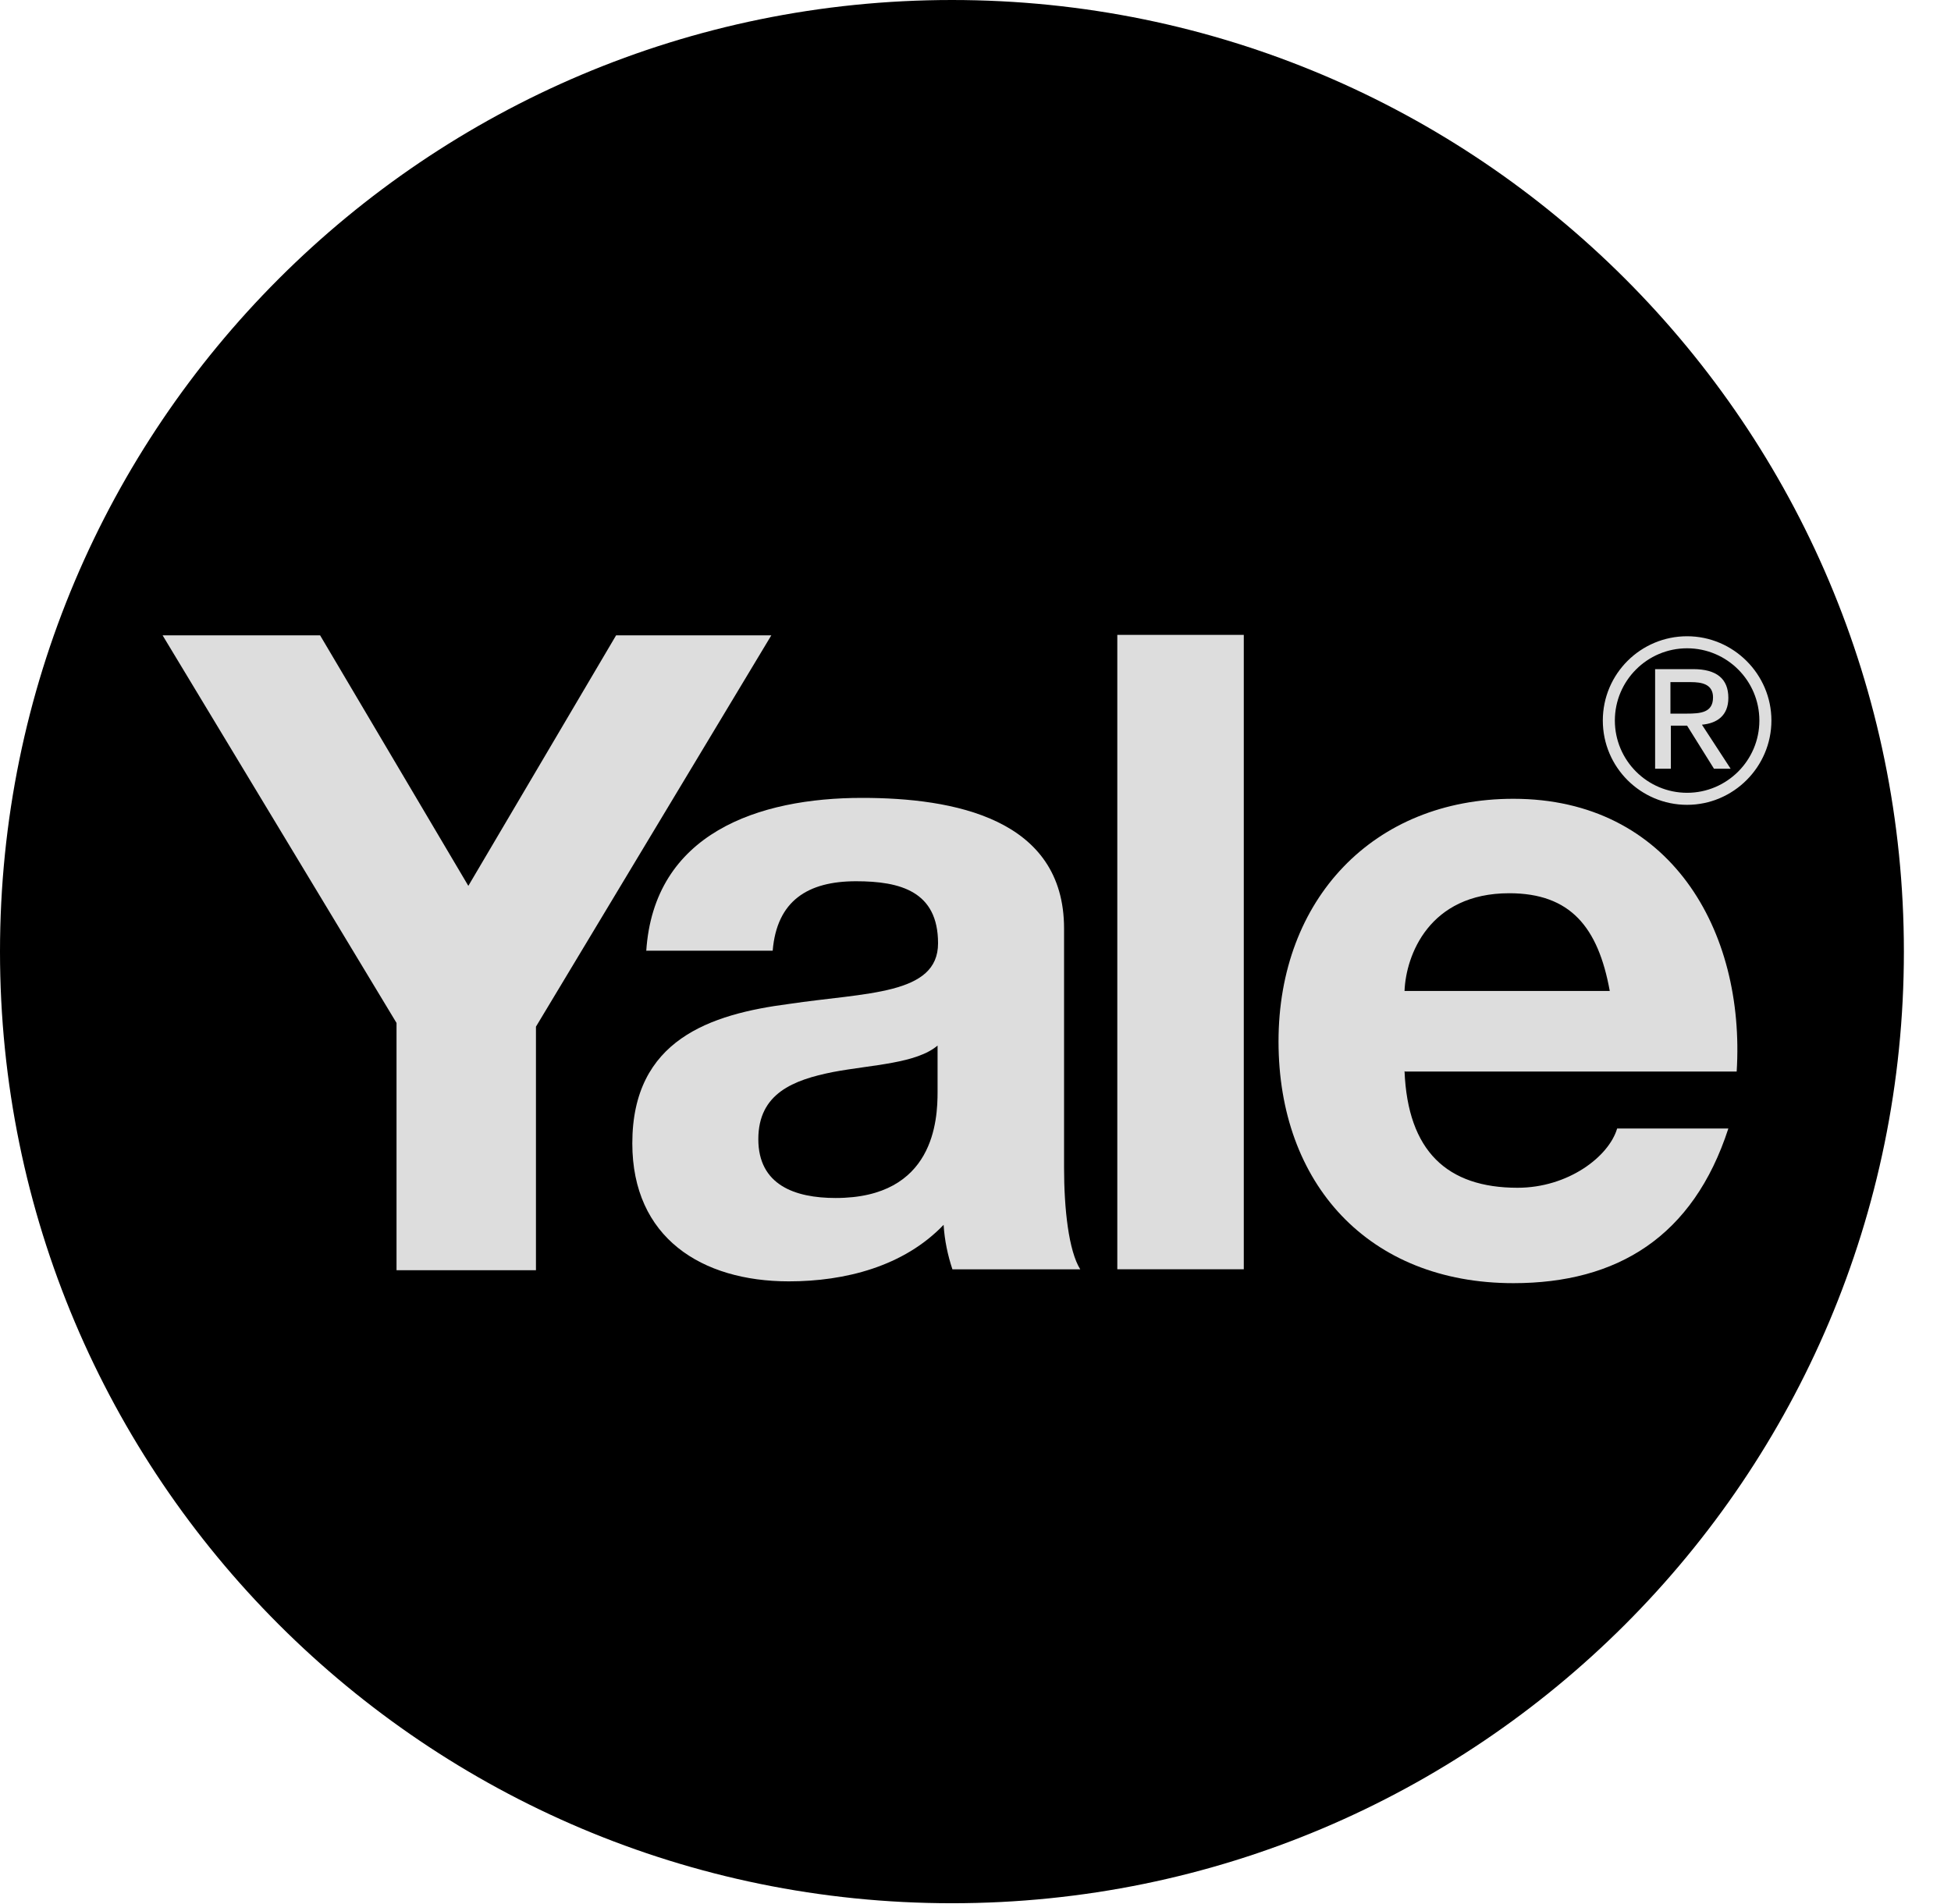
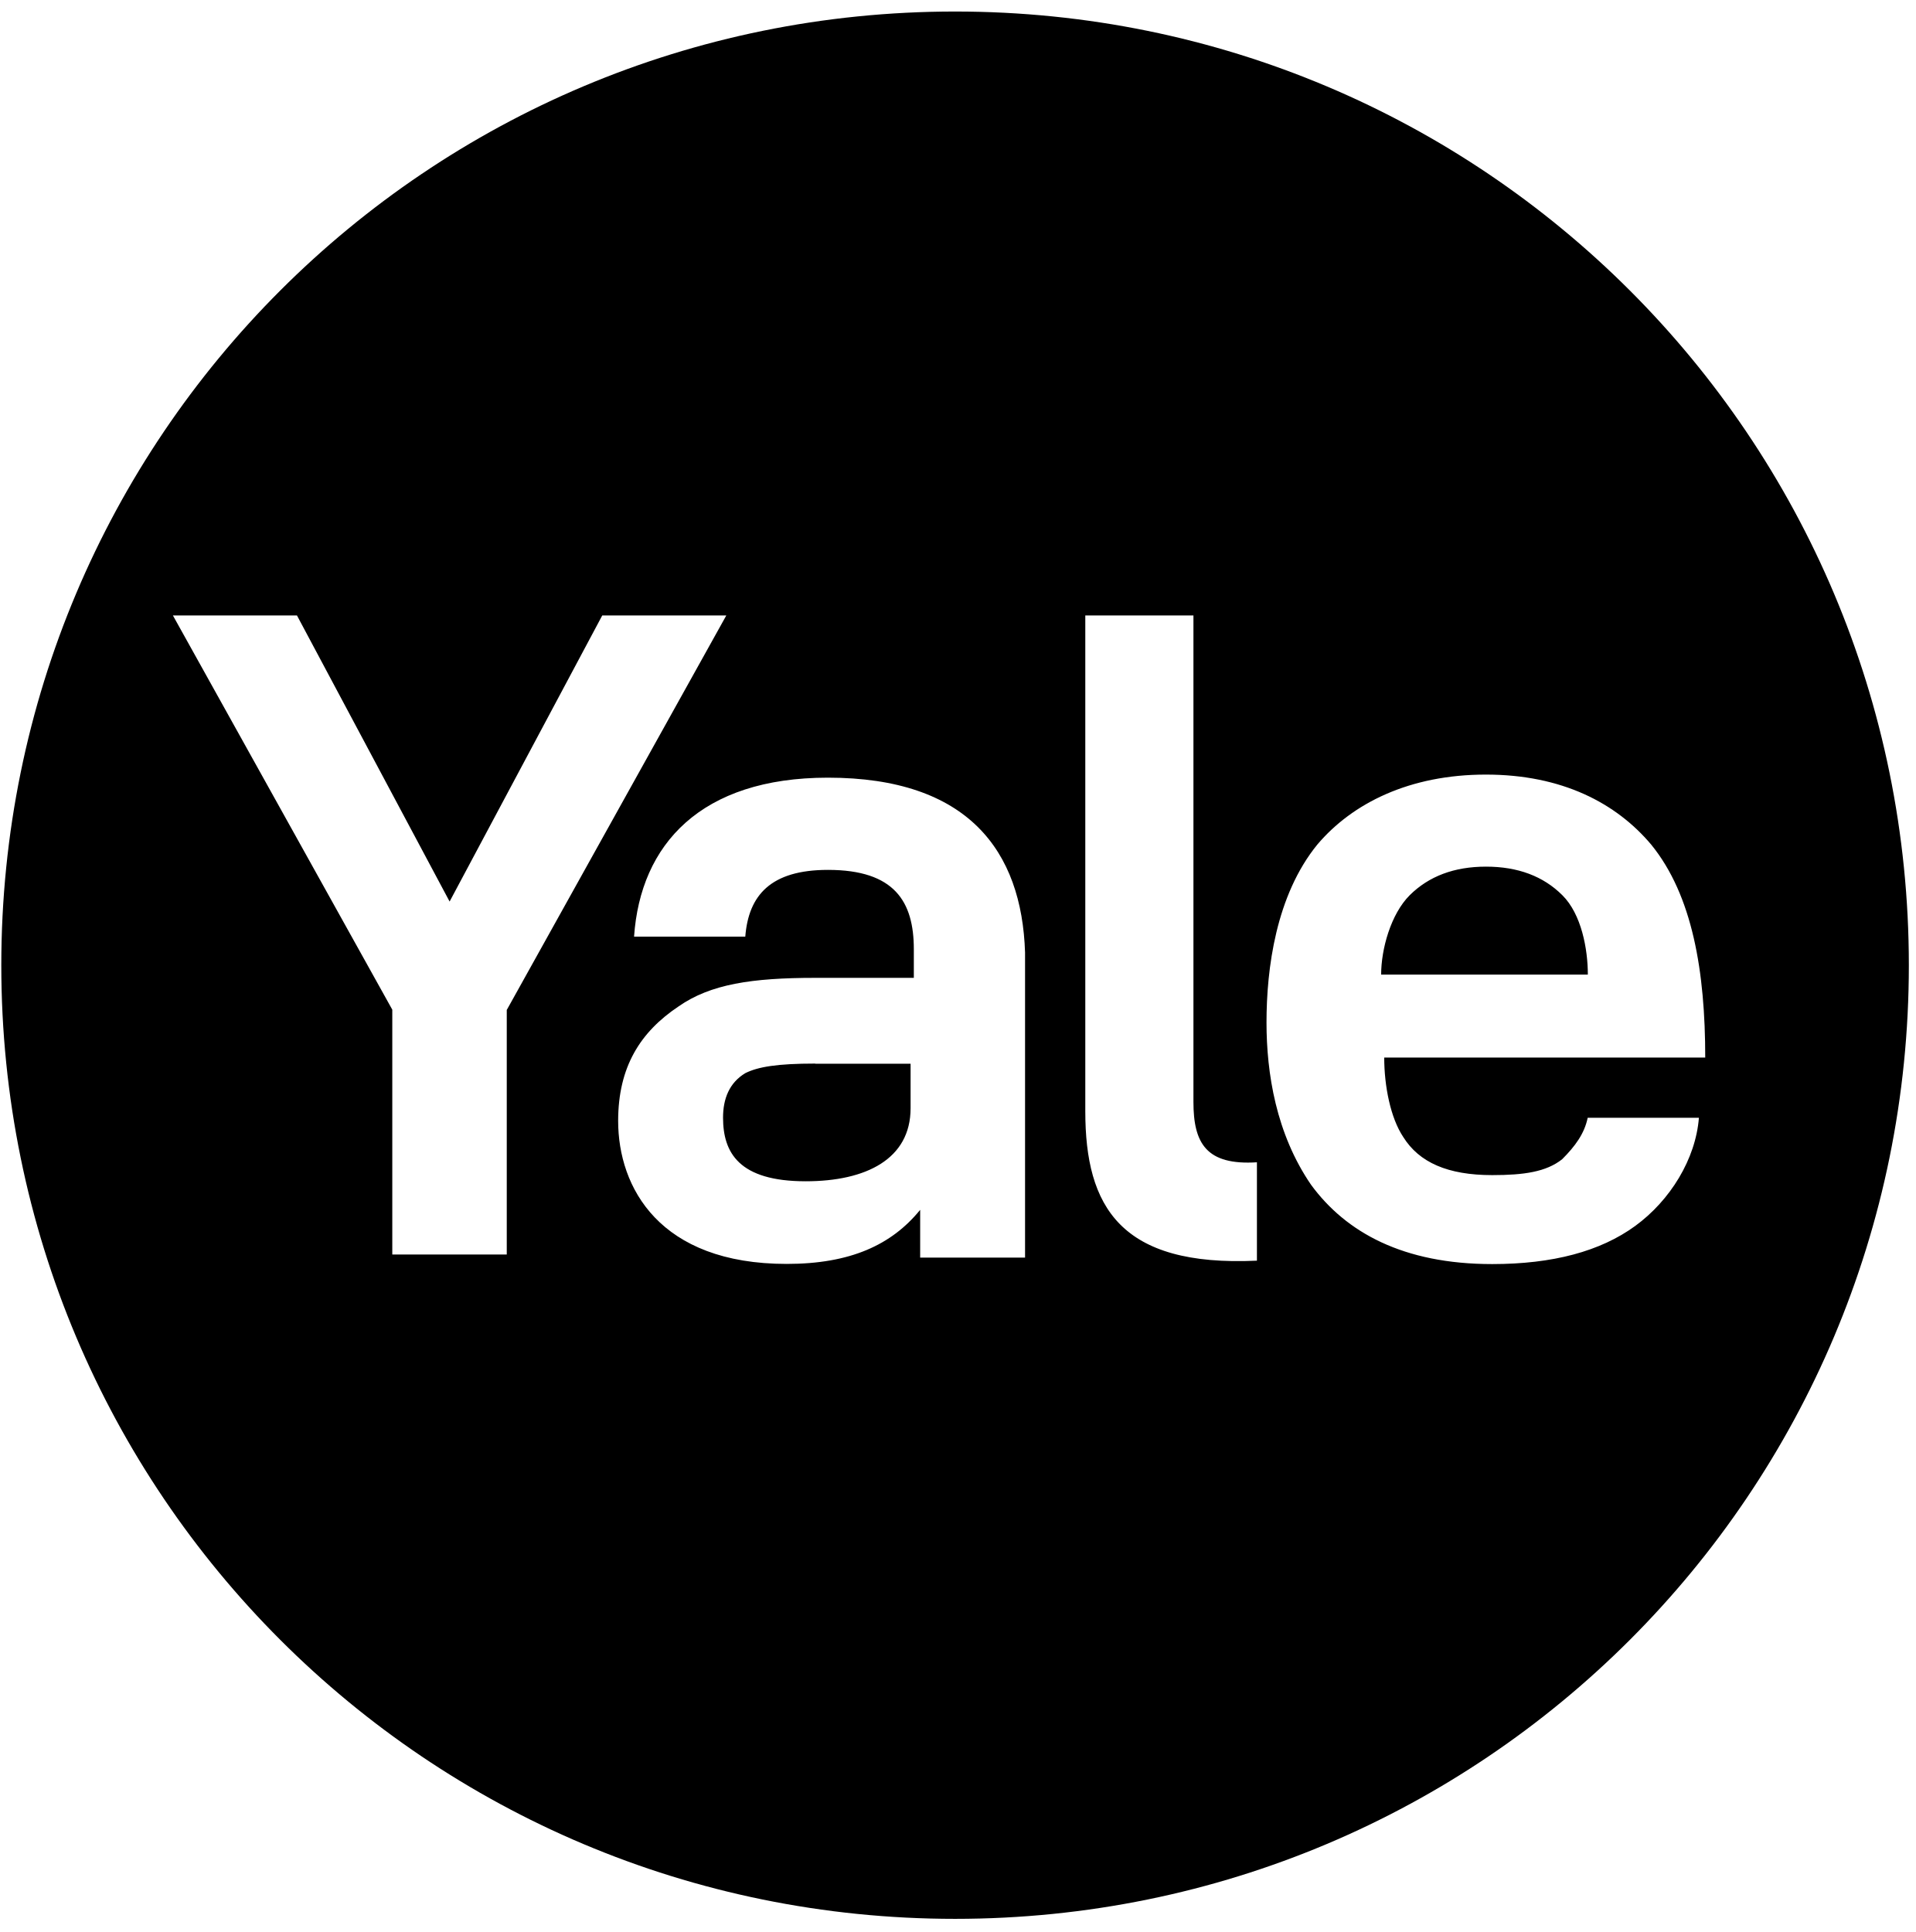
- <svg xmlns="http://www.w3.org/2000/svg" width="41" height="40" viewBox="0 0 41 40" fill="none">
-   <path d="M40.01 20C40.01 31.046 31.054 40 20.005 40C8.956 40 0 31.046 0 20C0 8.954 8.956 0 20.005 0C31.054 0 40.01 8.954 40.01 20Z" fill="black" />
-   <path d="M8.333 21.499L3.417 13.353H6.727L9.842 18.618L12.947 13.353H16.209L11.263 21.577V26.696H8.333V21.499Z" fill="#DDDDDD" />
-   <path d="M13.58 20C13.736 17.509 15.945 16.769 18.116 16.769C20.034 16.769 22.361 17.197 22.361 19.514V24.535C22.361 25.411 22.458 26.287 22.701 26.677H20.015C19.917 26.385 19.849 26.063 19.83 25.742C18.992 26.618 17.756 26.93 16.578 26.93C14.748 26.93 13.288 26.015 13.288 24.029C13.288 21.849 14.933 21.314 16.578 21.1C18.204 20.857 19.713 20.915 19.713 19.825C19.713 18.735 18.924 18.521 17.99 18.521C16.977 18.521 16.325 18.93 16.238 19.981H13.58V20ZM19.713 21.966C19.265 22.355 18.331 22.375 17.503 22.531C16.676 22.696 15.936 22.978 15.936 23.942C15.936 24.905 16.705 25.178 17.561 25.178C19.635 25.178 19.703 23.533 19.703 22.949V21.966H19.713Z" fill="#DDDDDD" />
-   <path d="M26.138 13.343H23.48V26.676H26.138V13.343Z" fill="#DDDDDD" />
-   <path d="M29.516 22.511C29.584 24.194 30.412 24.963 31.891 24.963C32.952 24.963 33.809 24.311 33.984 23.718H36.321C35.581 25.995 33.984 26.968 31.804 26.968C28.757 26.968 26.868 24.876 26.868 21.888C26.868 18.9 28.864 16.788 31.804 16.788C35.094 16.788 36.681 19.552 36.496 22.52H29.526L29.516 22.511ZM33.829 20.827C33.585 19.484 33.001 18.773 31.716 18.773C30.032 18.773 29.545 20.078 29.516 20.827H33.829Z" fill="#DDDDDD" />
-   <path d="M34.773 14.063H35.581C36.077 14.063 36.321 14.268 36.321 14.667C36.321 15.046 36.077 15.202 35.766 15.231L36.369 16.156H36.019L35.454 15.251H35.113V16.156H34.782V14.063H34.773ZM35.104 14.998H35.444C35.736 14.998 35.999 14.978 35.999 14.657C35.999 14.375 35.756 14.336 35.532 14.336H35.104V14.998Z" fill="#DDDDDD" />
-   <path d="M33.683 15.143C33.683 16.126 34.481 16.915 35.454 16.915C36.428 16.915 37.226 16.117 37.226 15.143C37.226 14.17 36.428 13.372 35.454 13.372C34.481 13.372 33.683 14.16 33.683 15.143ZM33.936 15.143C33.936 14.306 34.617 13.625 35.454 13.625C36.292 13.625 36.973 14.306 36.973 15.143C36.973 15.98 36.292 16.662 35.454 16.662C34.617 16.662 33.936 15.98 33.936 15.143Z" fill="#DDDDDD" />
+ <svg xmlns="http://www.w3.org/2000/svg" width="118" height="119" viewBox="0 0 118 119" fill="none">
+   <path d="M50.21 65.52H56.08V68.26C56.08 71.39 53.34 72.76 49.62 72.76C45.51 72.76 44.53 71 44.53 68.84C44.53 67.67 44.92 66.69 45.9 66.1C46.68 65.71 47.86 65.51 50.21 65.51V65.52ZM96.22 55.14C95.05 53.97 93.48 53.38 91.52 53.38C89.56 53.38 88 53.97 86.82 55.14C85.65 56.31 85.06 58.47 85.06 60.03H97.79C97.79 58.46 97.4 56.31 96.22 55.14ZM117.56 59.45C117.56 91.95 91.32 118.19 58.82 118.19C26.32 118.19 0.08 91.95 0.08 59.45C0.08 26.95 26.32 0.71 58.82 0.71C91.32 0.71 117.56 26.95 117.56 59.45ZM31.22 62.19L44.73 37.91H37.09L27.69 55.53L18.29 37.91H10.65L24.16 62.19V77.27H31.21V62.19H31.22ZM63.13 58.67C62.93 52.4 59.61 47.9 50.99 47.9C43.16 47.9 39.44 52.01 39.05 57.69H45.9C46.1 55.14 47.47 53.58 50.99 53.58C55.1 53.58 56.28 55.54 56.28 58.47V60.23H50.21C46.29 60.23 43.75 60.62 41.79 61.99C39.44 63.56 38.07 65.71 38.07 69.04C38.07 73.15 40.62 77.85 48.45 77.85C52.37 77.85 54.91 76.68 56.67 74.52V77.46H63.13V58.66V58.67ZM77.42 71.59C74.29 71.79 73.5 70.42 73.5 67.87V37.91H66.84V68.45C66.84 74.32 68.99 78.04 77.41 77.65V71.58L77.42 71.59ZM104.63 68.85H97.78C97.58 69.83 97 70.61 96.21 71.4C95.23 72.18 93.86 72.38 91.9 72.38C89.16 72.38 87.4 71.6 86.42 70.03C85.64 68.86 85.25 66.9 85.25 65.14H105.02C105.02 59.85 104.24 55.15 101.69 52.02C99.54 49.47 96.21 47.71 91.51 47.71C86.81 47.71 83.29 49.47 81.13 52.02C78.58 55.15 78 59.66 78 62.98C78 66.11 78.59 69.83 80.74 72.97C82.89 75.91 86.42 77.86 91.9 77.86C95.62 77.86 98.56 77.08 100.71 75.51C102.86 73.94 104.43 71.4 104.63 68.85Z" fill="black" />
</svg>
